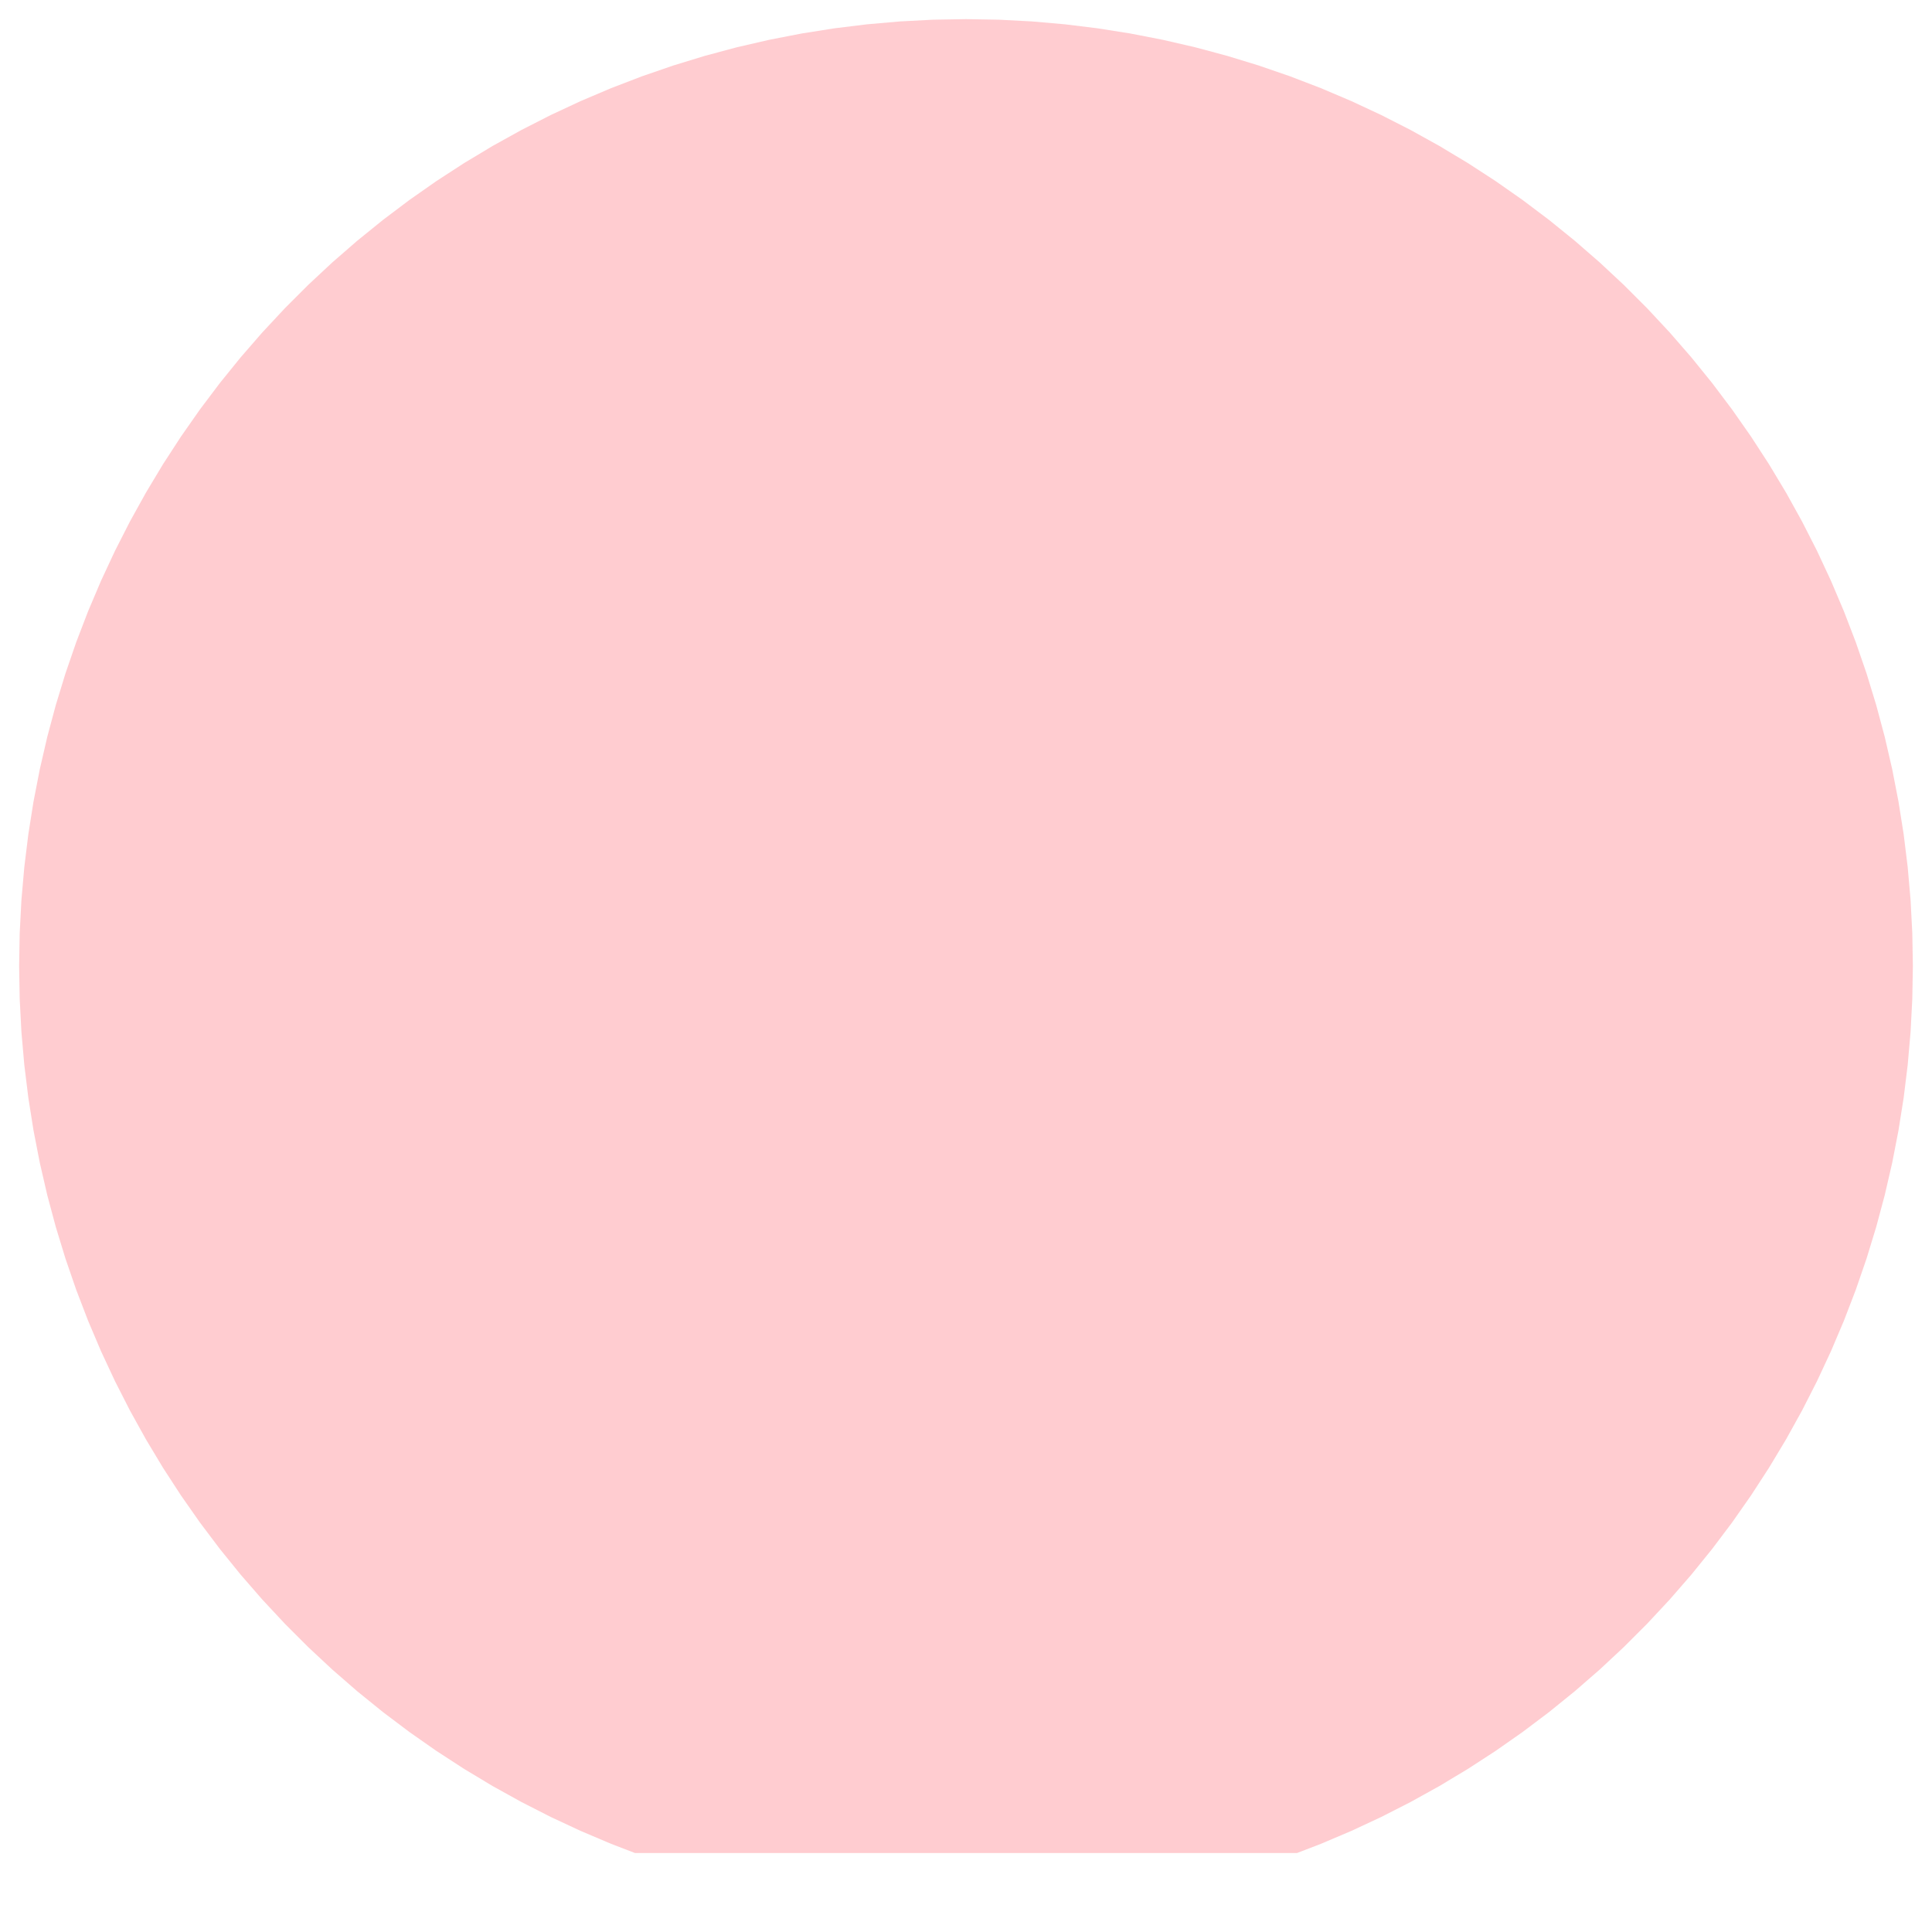
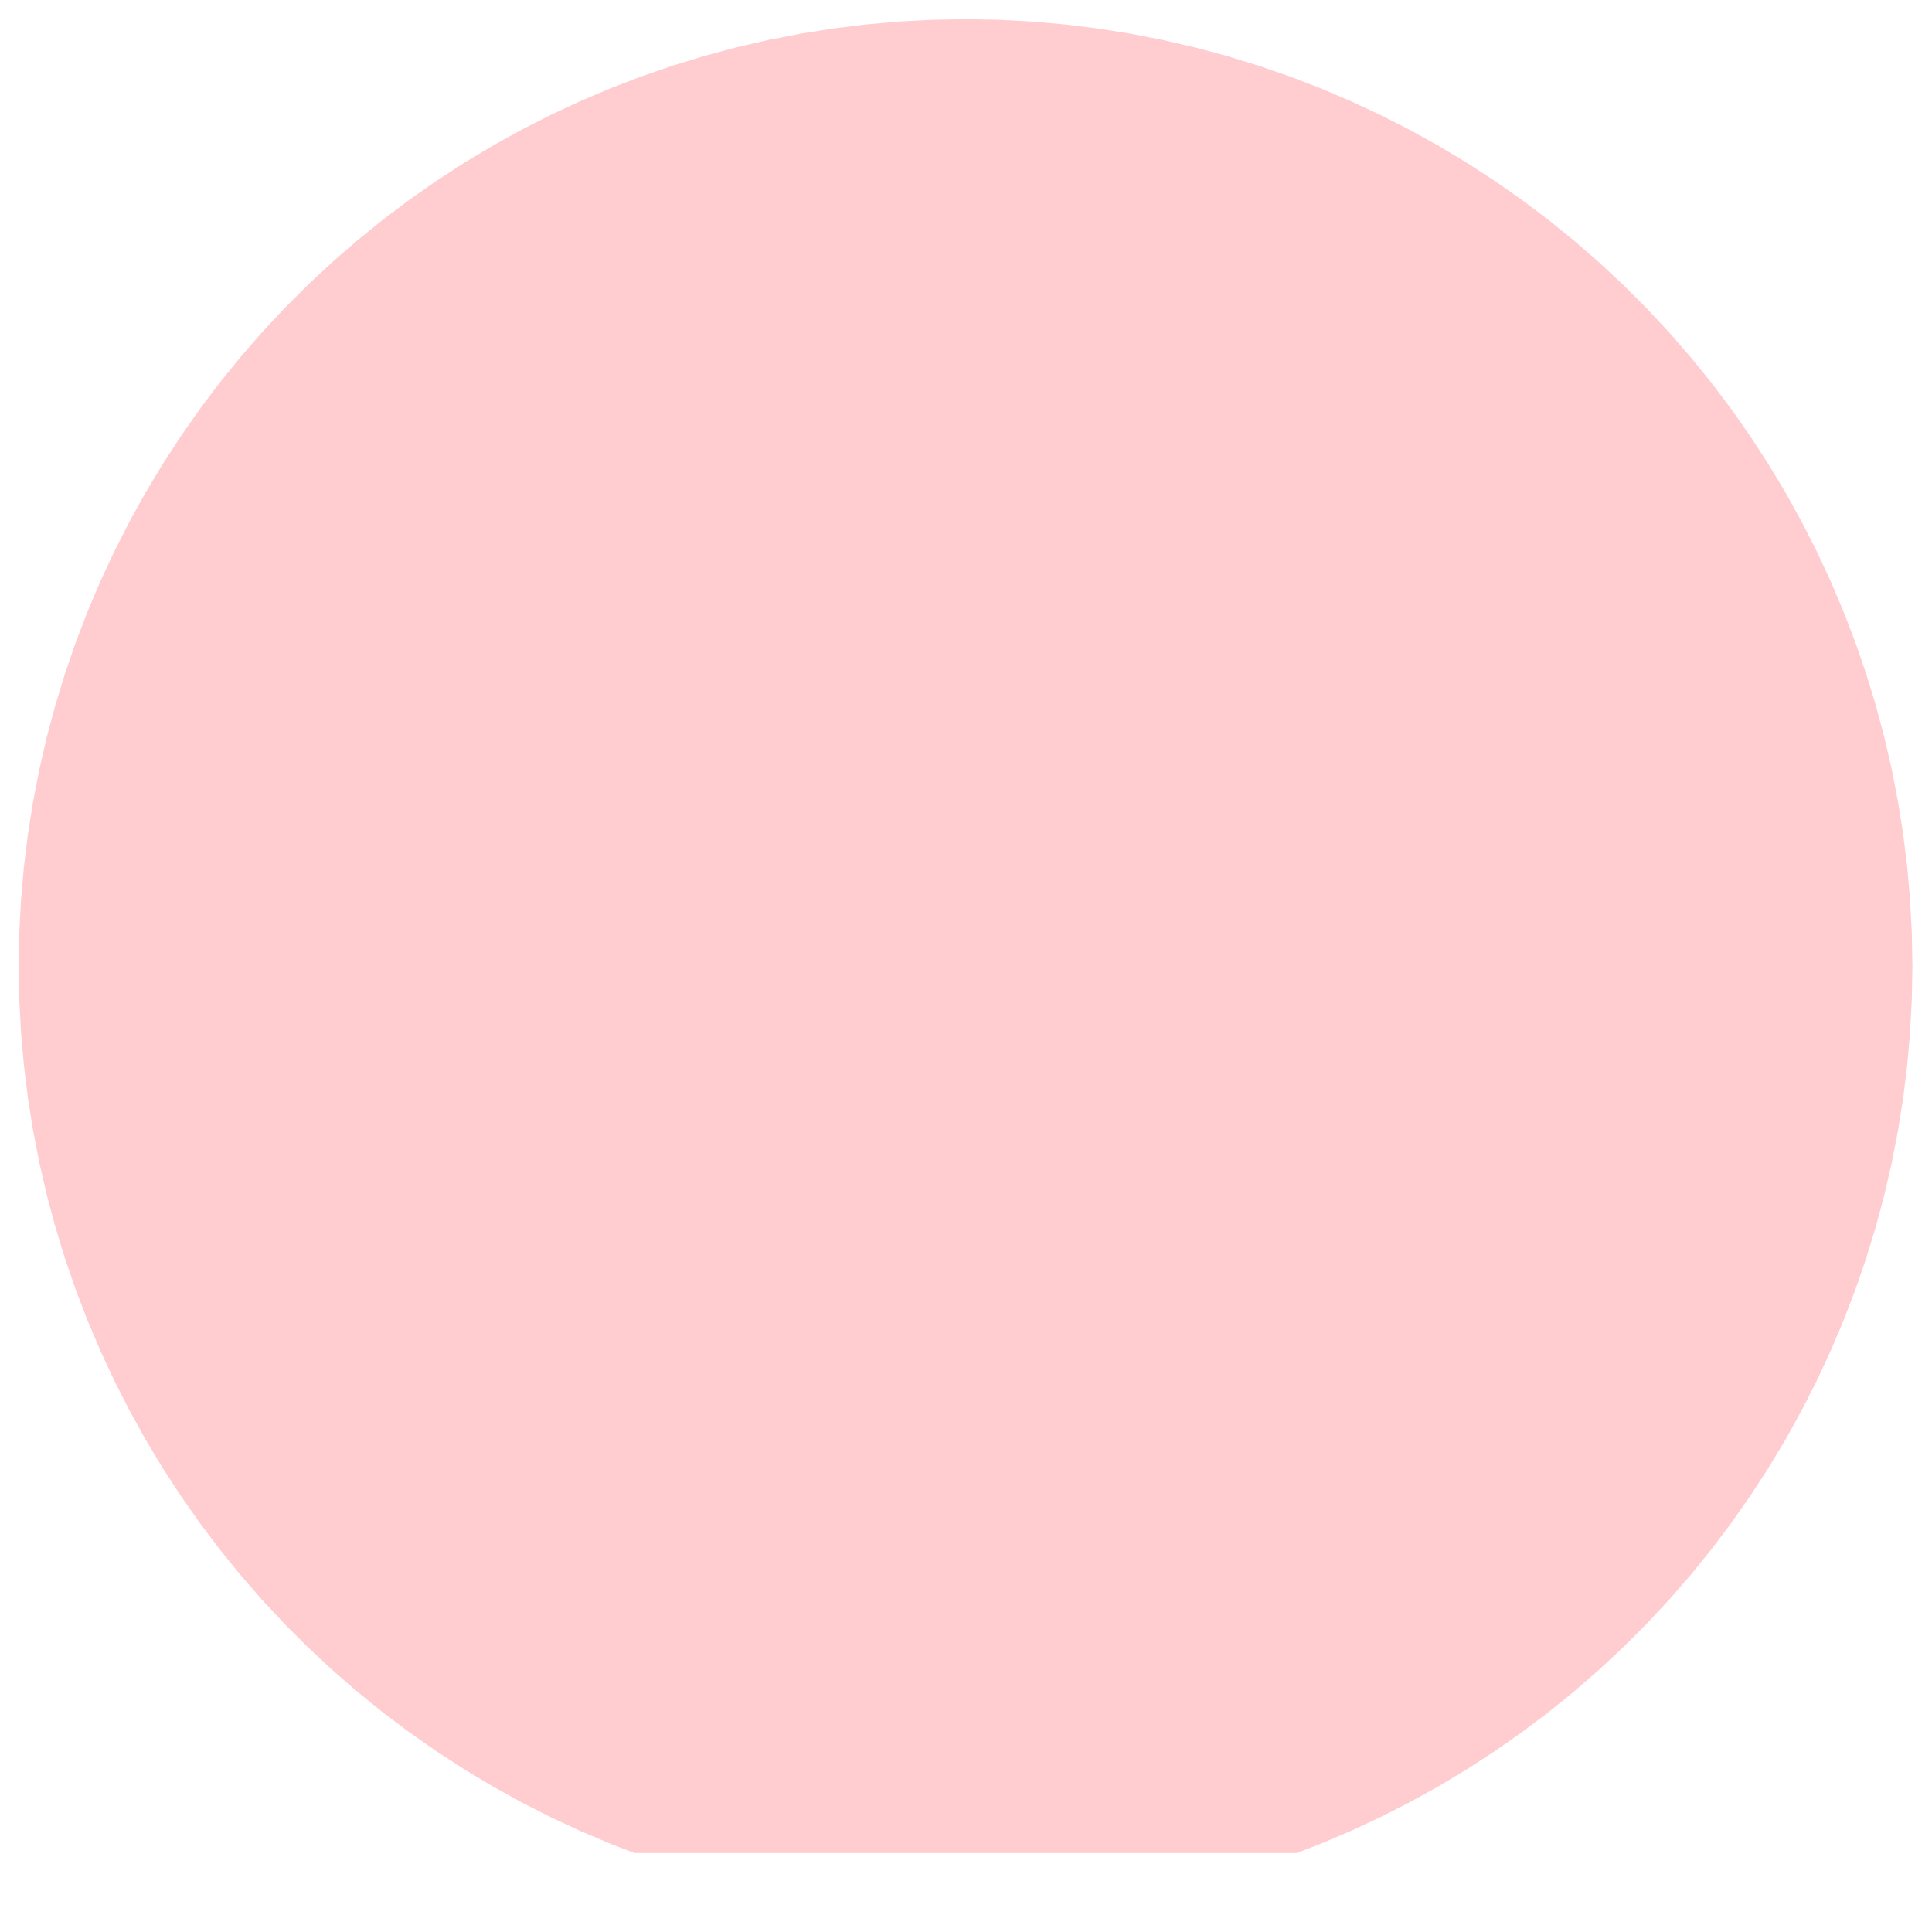
- <svg xmlns="http://www.w3.org/2000/svg" width="100%" height="100%" viewBox="0 0 12000 12000" version="1.1" xml:space="preserve" style="fill-rule:evenodd;clip-rule:evenodd;stroke-linejoin:round;stroke-miterlimit:2;">
-   <path d="M3943.87,11509.4L8056.14,11509.4L8203.13,11452.9L8392.1,11372.7L8578.16,11286L8761.07,11192.8L8940.58,11093.3L9116.56,10987.5L9288.72,10875.7L9456.86,10758L9620.81,10634.5L9780.36,10505.3L9935.3,10370.6L10085.4,10230.6L10230.6,10085.4L10370.6,9935.3L10505.3,9780.36L10634.5,9620.81L10758,9456.86L10875.7,9288.72L10987.5,9116.56L11093.3,8940.58L11192.8,8761.07L11286,8578.16L11372.7,8392.1L11452.9,8203.13L11526.5,8011.51L11593.4,7817.39L11653.4,7621.08L11706.5,7422.77L11752.7,7222.77L11791.8,7021.27L11824,6818.52L11849,6614.74L11866.9,6410.25L11877.6,6205.27L11881.2,5999.99L11877.6,5794.75L11866.9,5589.77L11849,5385.24L11824,5181.5L11791.8,4978.75L11752.7,4777.21L11706.5,4577.2L11653.4,4378.94L11593.4,4182.63L11526.5,3988.51L11452.9,3796.87L11372.7,3607.9L11286,3421.85L11192.8,3238.95L11093.3,3059.4L10987.5,2883.44L10875.7,2711.28L10758,2543.12L10634.5,2379.18L10505.3,2219.64L10370.6,2064.71L10230.6,1914.58L10085.4,1769.42L9935.3,1629.42L9780.36,1494.74L9620.81,1365.56L9456.86,1242.01L9288.72,1124.27L9116.56,1012.47L8940.58,906.735L8761.07,807.213L8578.16,714.015L8392.1,627.261L8203.13,547.051L8011.51,473.485L7817.39,406.651L7621.08,346.633L7422.77,293.502L7222.77,247.323L7021.27,208.153L6818.52,176.04L6614.74,151.023L6410.25,133.131L6205.27,122.388L5999.99,118.805L5794.75,122.388L5589.77,133.131L5385.24,151.023L5181.5,176.04L4978.75,208.153L4777.21,247.323L4577.2,293.502L4378.94,346.633L4182.63,406.651L3988.51,473.485L3796.87,547.051L3607.9,627.261L3421.85,714.015L3238.95,807.213L3059.4,906.735L2883.44,1012.47L2711.28,1124.27L2543.12,1242.01L2379.18,1365.56L2219.64,1494.74L2064.71,1629.42L1914.58,1769.42L1769.42,1914.58L1629.42,2064.71L1494.74,2219.64L1365.56,2379.18L1242.01,2543.12L1124.27,2711.28L1012.47,2883.44L906.735,3059.4L807.213,3238.95L714.015,3421.85L627.261,3607.9L547.051,3796.87L473.485,3988.51L406.651,4182.63L346.633,4378.94L293.502,4577.2L247.323,4777.21L208.153,4978.75L176.04,5181.5L151.023,5385.24L133.131,5589.77L122.388,5794.75L118.805,5999.99L122.388,6205.27L133.131,6410.25L151.023,6614.74L176.04,6818.52L208.153,7021.27L247.323,7222.77L293.502,7422.77L346.633,7621.08L406.651,7817.39L473.485,8011.51L547.051,8203.13L627.261,8392.1L714.015,8578.16L807.213,8761.07L906.735,8940.58L1012.47,9116.56L1124.27,9288.72L1242.01,9456.86L1365.56,9620.81L1494.74,9780.36L1629.42,9935.3L1769.42,10085.4L1914.58,10230.6L2064.71,10370.6L2219.64,10505.3L2379.18,10634.5L2543.12,10758L2711.28,10875.7L2883.44,10987.5L3059.4,11093.3L3238.95,11192.8L3421.85,11286L3607.9,11372.7L3796.87,11452.9L3943.87,11509.4Z" style="fill:rgb(255,0,24);fill-opacity:0.2;" />
+ <svg xmlns="http://www.w3.org/2000/svg" width="100%" height="100%" viewBox="0 0 750 750" version="1.1" xml:space="preserve" style="fill-rule:evenodd;clip-rule:evenodd;stroke-linejoin:round;stroke-miterlimit:2;">
+   <path d="M246.319,719.348l257.011,-0l9.187,-3.531l11.81,-5.013l11.629,-5.418l11.431,-5.825l11.219,-6.219l10.999,-6.612l10.76,-6.987l10.508,-7.357l10.247,-7.718l9.972,-8.075l9.683,-8.419l9.381,-8.749l9.075,-9.075l8.75,-9.381l8.418,-9.684l8.075,-9.971l7.719,-10.247l7.356,-10.509l6.987,-10.759l6.613,-10.999l6.218,-11.219l5.825,-11.432l5.419,-11.628l5.012,-11.811l4.6,-11.976l4.181,-12.132l3.75,-12.269l3.319,-12.394l2.887,-12.5l2.444,-12.593l2.012,-12.672l1.563,-12.736l1.119,-12.78l0.668,-12.811l0.225,-12.83l-0.225,-12.827l-0.668,-12.811l-1.119,-12.783l-1.563,-12.733l-2.012,-12.672l-2.444,-12.596l-2.887,-12.5l-3.319,-12.391l-3.75,-12.269l-4.181,-12.133l-4.6,-11.977l-5.012,-11.81l-5.419,-11.628l-5.825,-11.431l-6.218,-11.222l-6.613,-10.997l-6.987,-10.76l-7.356,-10.51l-7.719,-10.246l-8.075,-9.971l-8.418,-9.683l-8.75,-9.382l-9.075,-9.073l-9.381,-8.75l-9.683,-8.417l-9.972,-8.073l-10.247,-7.722l-10.508,-7.359l-10.76,-6.987l-10.999,-6.608l-11.219,-6.22l-11.431,-5.825l-11.629,-5.422l-11.81,-5.013l-11.976,-4.598l-12.132,-4.177l-12.269,-3.751l-12.395,-3.321l-12.499,-2.886l-12.594,-2.448l-12.671,-2.007l-12.736,-1.563l-12.781,-1.119l-12.811,-0.671l-12.829,-0.224l-12.828,0.224l-12.811,0.671l-12.782,1.119l-12.734,1.563l-12.672,2.007l-12.596,2.448l-12.5,2.886l-12.391,3.321l-12.269,3.751l-12.132,4.177l-11.977,4.598l-11.811,5.013l-11.628,5.422l-11.431,5.825l-11.221,6.22l-10.998,6.608l-10.759,6.987l-10.51,7.359l-10.246,7.722l-9.971,8.073l-9.683,8.417l-9.383,8.75l-9.072,9.073l-8.75,9.382l-8.418,9.683l-8.073,9.971l-7.722,10.246l-7.358,10.51l-6.988,10.76l-6.608,10.997l-6.22,11.222l-5.825,11.431l-5.422,11.628l-5.013,11.81l-4.598,11.977l-4.177,12.133l-3.751,12.269l-3.32,12.391l-2.886,12.5l-2.448,12.596l-2.008,12.672l-1.563,12.733l-1.118,12.783l-0.672,12.811l-0.224,12.827l0.224,12.83l0.672,12.811l1.118,12.78l1.563,12.736l2.008,12.672l2.448,12.593l2.886,12.5l3.32,12.394l3.751,12.269l4.177,12.132l4.598,11.976l5.013,11.811l5.422,11.628l5.825,11.432l6.22,11.219l6.608,10.999l6.988,10.759l7.358,10.509l7.722,10.247l8.073,9.971l8.418,9.684l8.75,9.381l9.072,9.075l9.383,8.749l9.683,8.419l9.971,8.075l10.246,7.718l10.51,7.357l10.759,6.987l10.998,6.612l11.221,6.219l11.431,5.825l11.628,5.418l11.811,5.013l9.187,3.531Z" style="fill:#ff0018;fill-opacity:0.2;" />
</svg>
